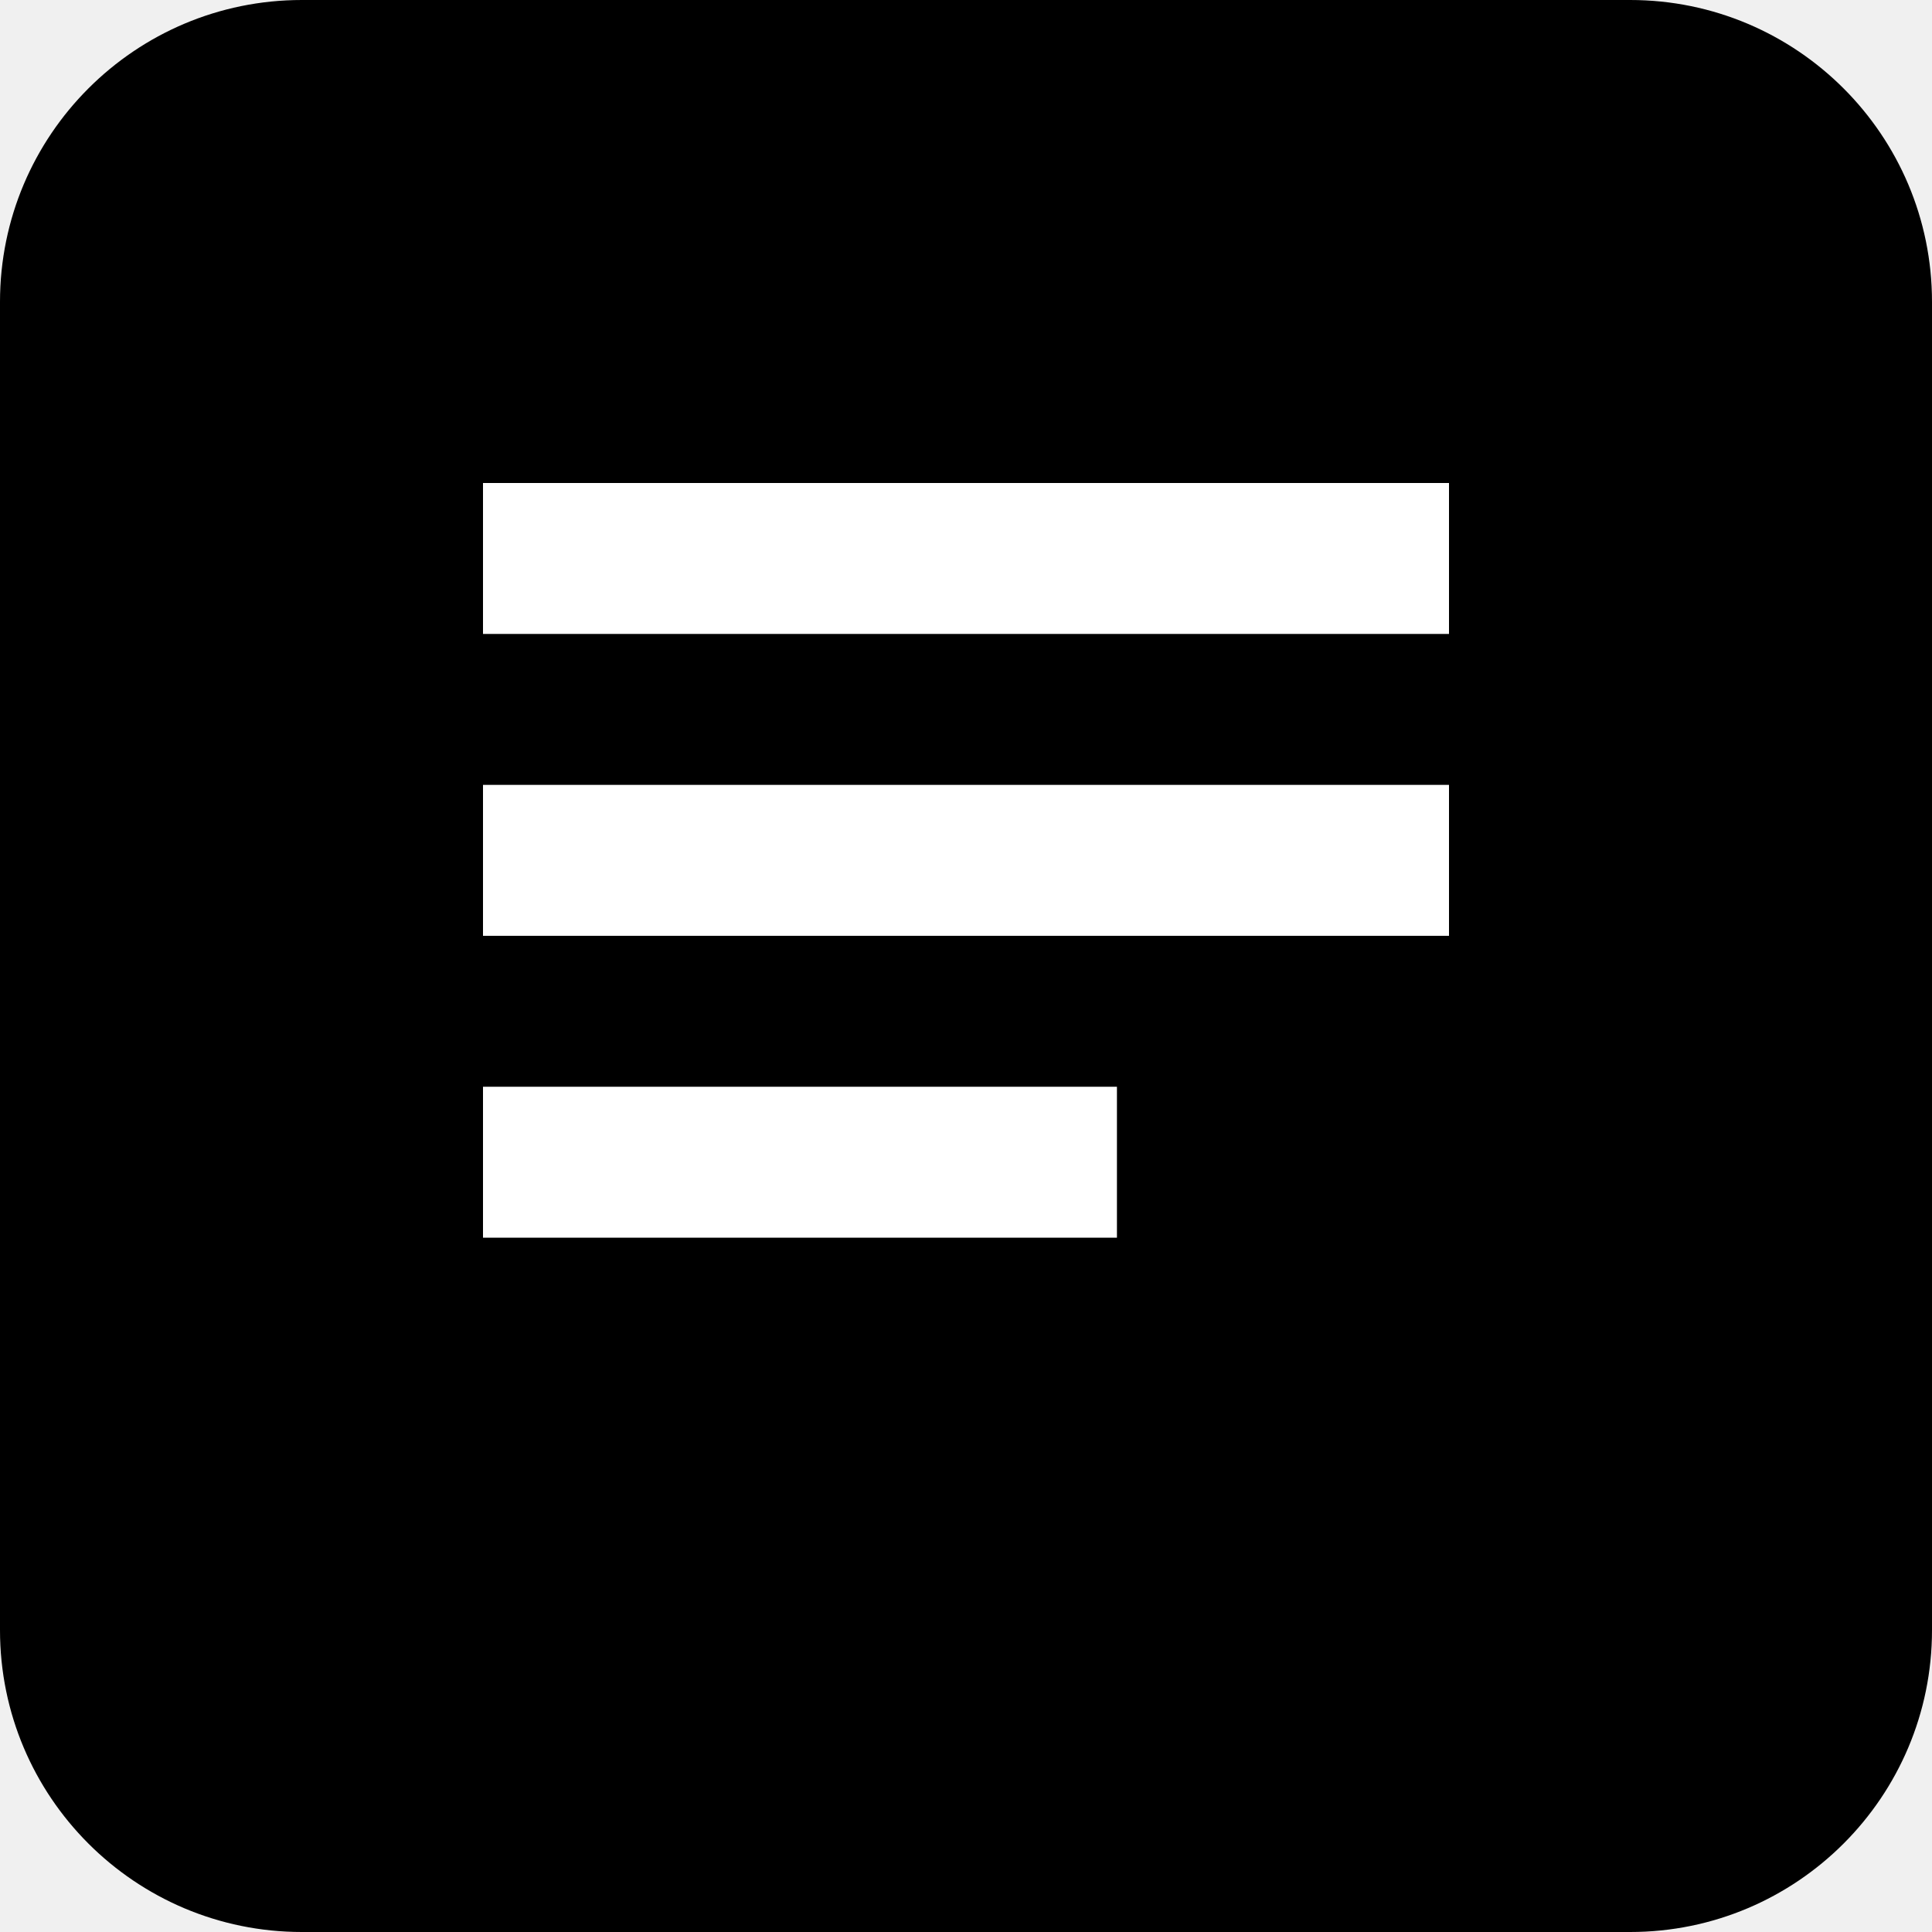
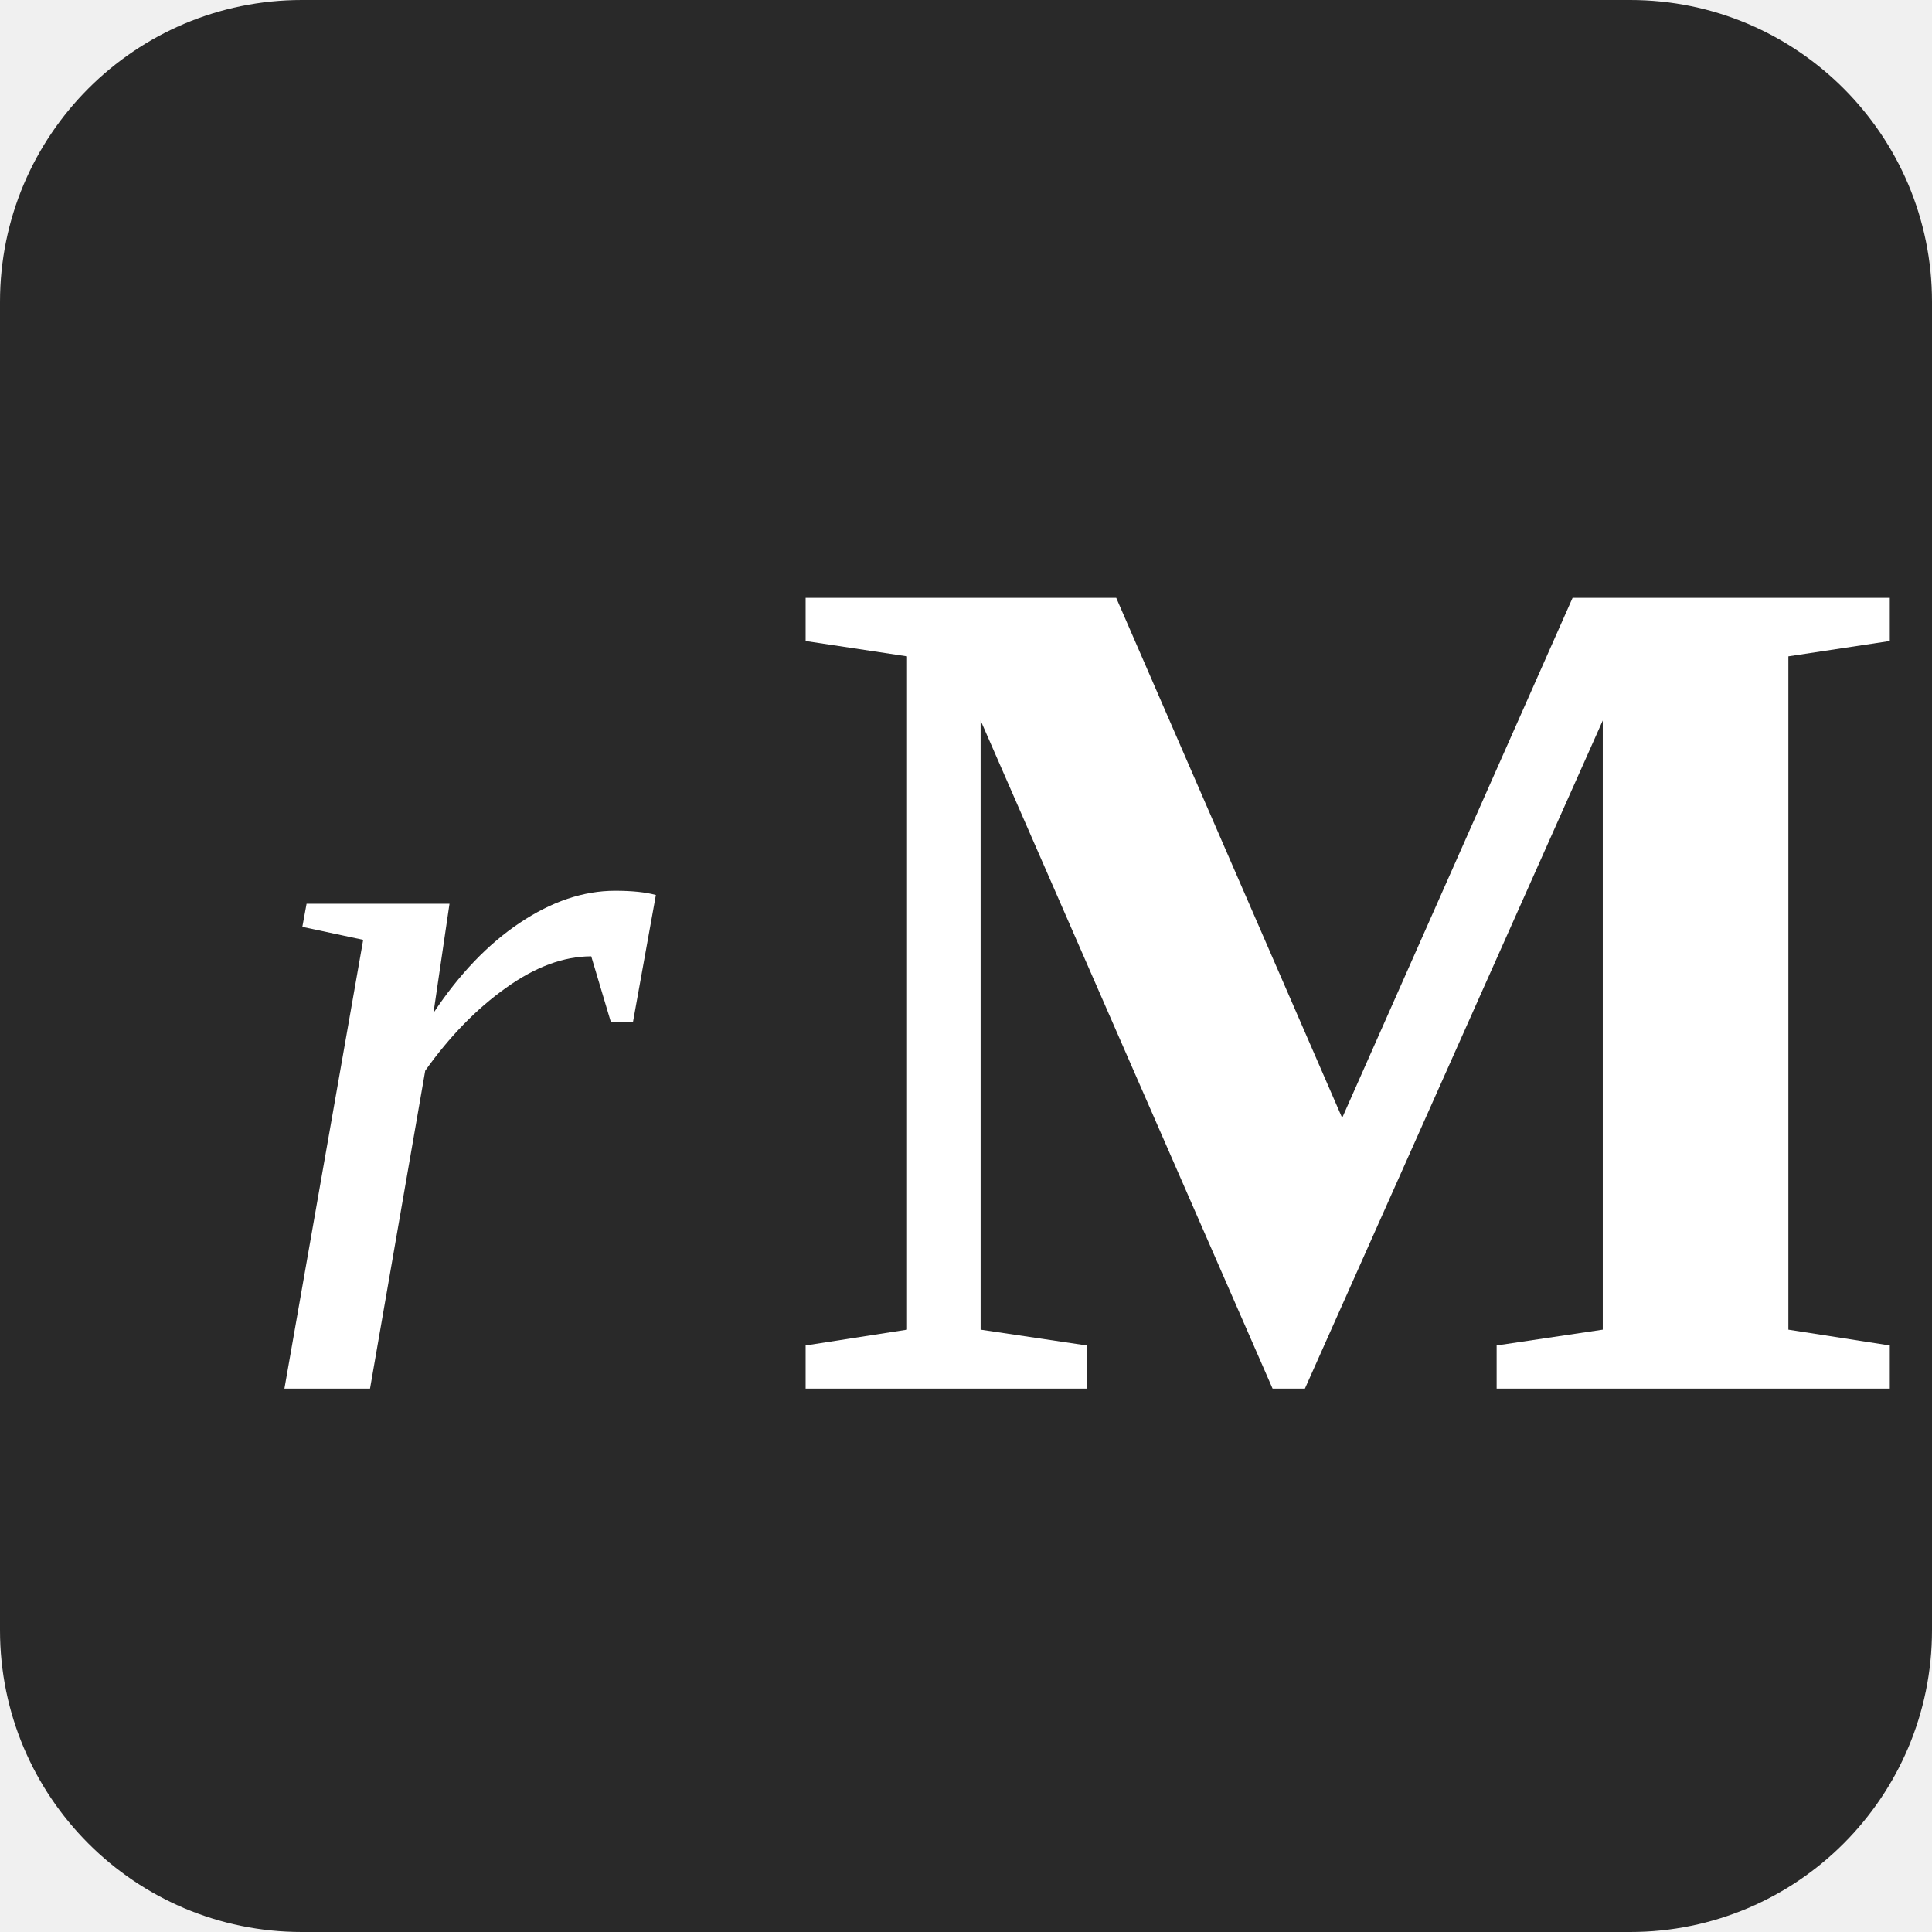
<svg xmlns="http://www.w3.org/2000/svg" width="128" height="128" viewBox="0 0 128 128" fill="none">
-   <rect width="128" height="128" rx="20" fill="#000" />
-   <path d="M32 32h64v10H32V32z" fill="#fff" />
-   <path d="M32 52h64v10H32V52z" fill="#fff" />
-   <path d="M32 72h42v10H32V72z" fill="#fff" />
+   <rect width="128" height="128" rx="20" fill="#292929" />
+   <text x="16" y="92" font-family="Georgia, 'Times New Roman', serif" font-size="70" font-style="italic" fill="#ffffff">r</text>
+   <text x="52" y="92" font-family="Georgia, 'Times New Roman', serif" font-size="80" font-weight="600" fill="#ffffff">M</text>
</svg>
